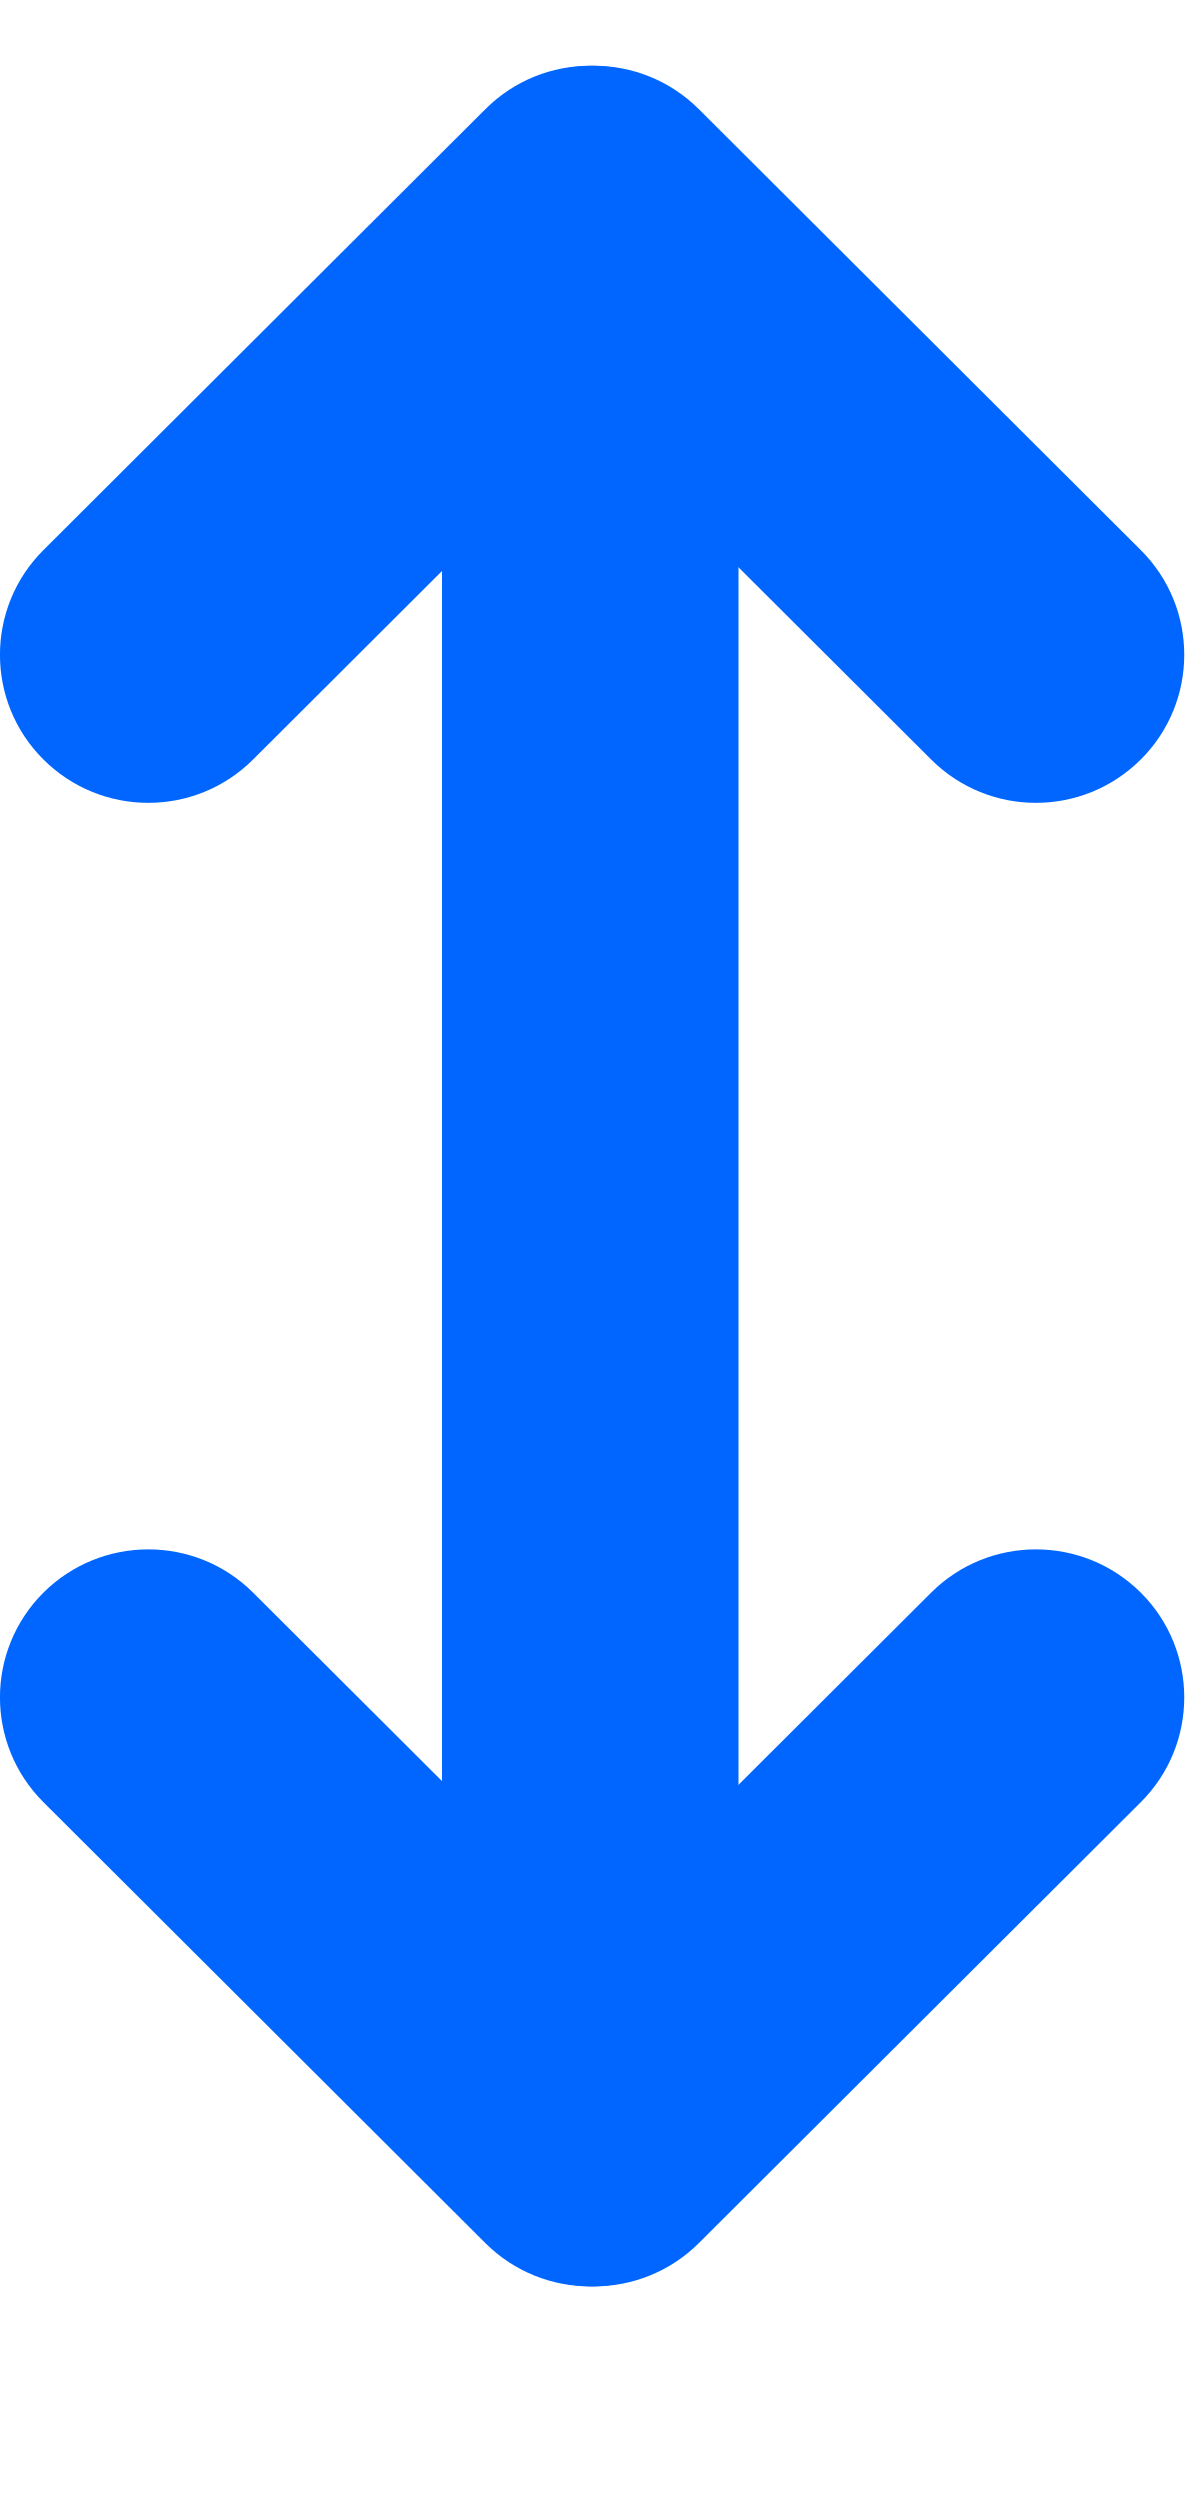
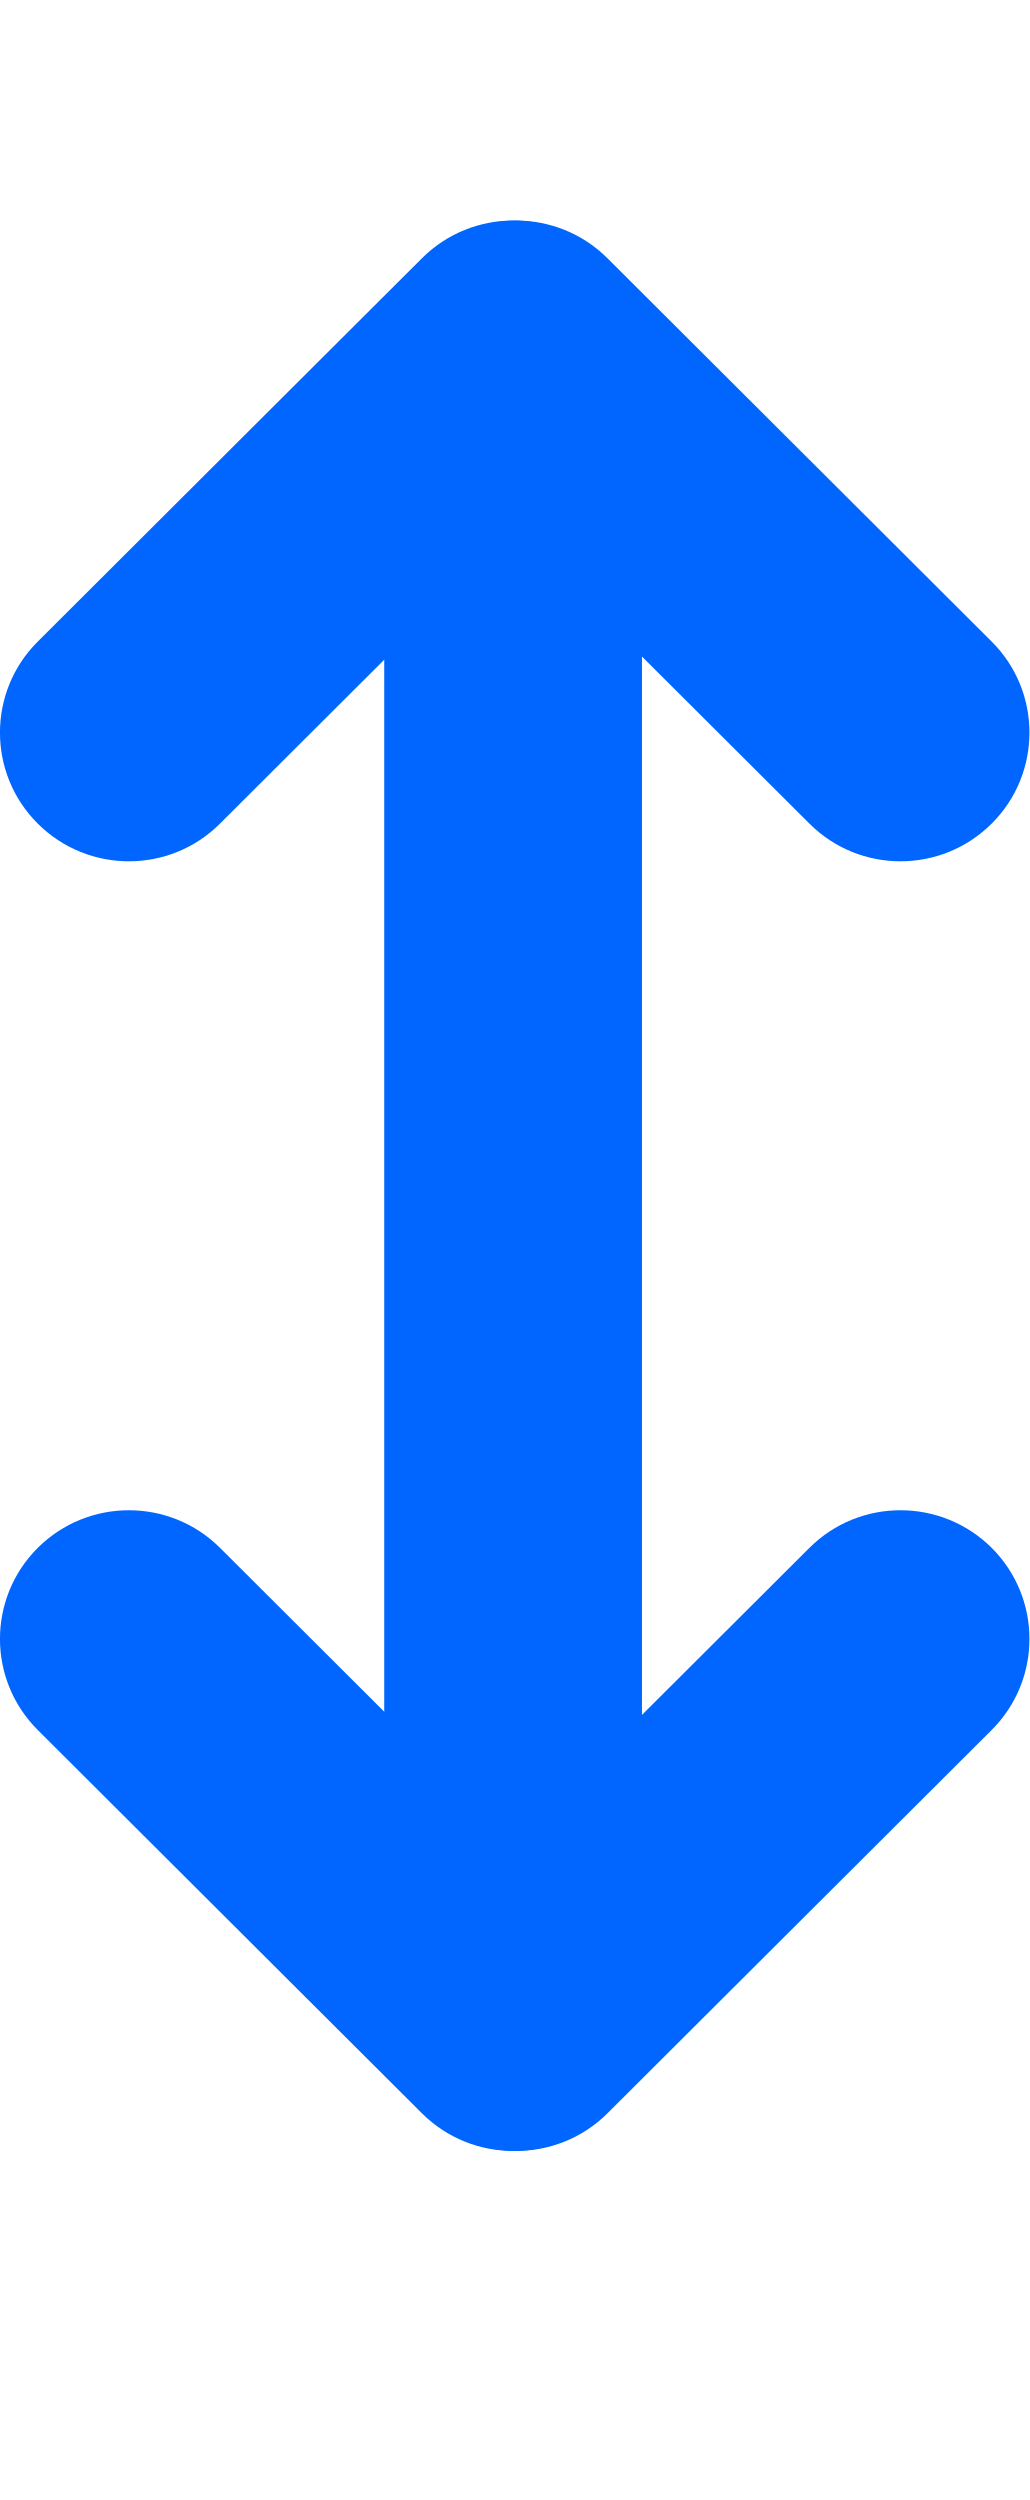
- <svg xmlns="http://www.w3.org/2000/svg" width="9" height="19" viewBox="0 0 8 16" fill="#0066FF">
+ <svg xmlns="http://www.w3.org/2000/svg" width="7" height="17" viewBox="0 0 8 16" fill="#0066FF">
  <path d="M4.696 14.709C4.305 15.099 3.67 15.099 3.279 14.709L0.293 11.73C-0.098 11.339 -0.098 10.706 0.293 10.315C0.685 9.925 1.319 9.925 1.71 10.315L4.696 13.294C5.087 13.685 5.087 14.318 4.696 14.709Z" fill="#0066FF" />
  <path d="M3.304 14.709C3.695 15.099 4.329 15.099 4.721 14.709L7.707 11.73C8.098 11.339 8.098 10.706 7.707 10.315C7.315 9.925 6.681 9.925 6.29 10.315L3.304 13.294C2.913 13.685 2.913 14.318 3.304 14.709Z" fill="#0066FF" />
  <path d="M3.988 14.016C3.434 14.016 2.986 13.568 2.986 13.016V3C2.986 2.448 3.434 2 3.988 2C4.541 2 4.989 2.448 4.989 3V13.016C4.989 13.568 4.541 14.016 3.988 14.016Z" fill="#0066FF" />
  <path d="M4.696 0.293C4.305 -0.098 3.67 -0.098 3.279 0.293L0.293 3.272C-0.098 3.662 -0.098 4.296 0.293 4.686C0.685 5.077 1.319 5.077 1.71 4.686L4.696 1.707C5.087 1.317 5.087 0.683 4.696 0.293Z" fill="#0066FF" />
  <path d="M3.304 0.293C3.695 -0.098 4.329 -0.098 4.721 0.293L7.707 3.272C8.098 3.662 8.098 4.296 7.707 4.686C7.315 5.077 6.681 5.077 6.29 4.686L3.304 1.707C2.913 1.317 2.913 0.683 3.304 0.293Z" fill="#0066FF" />
</svg>
